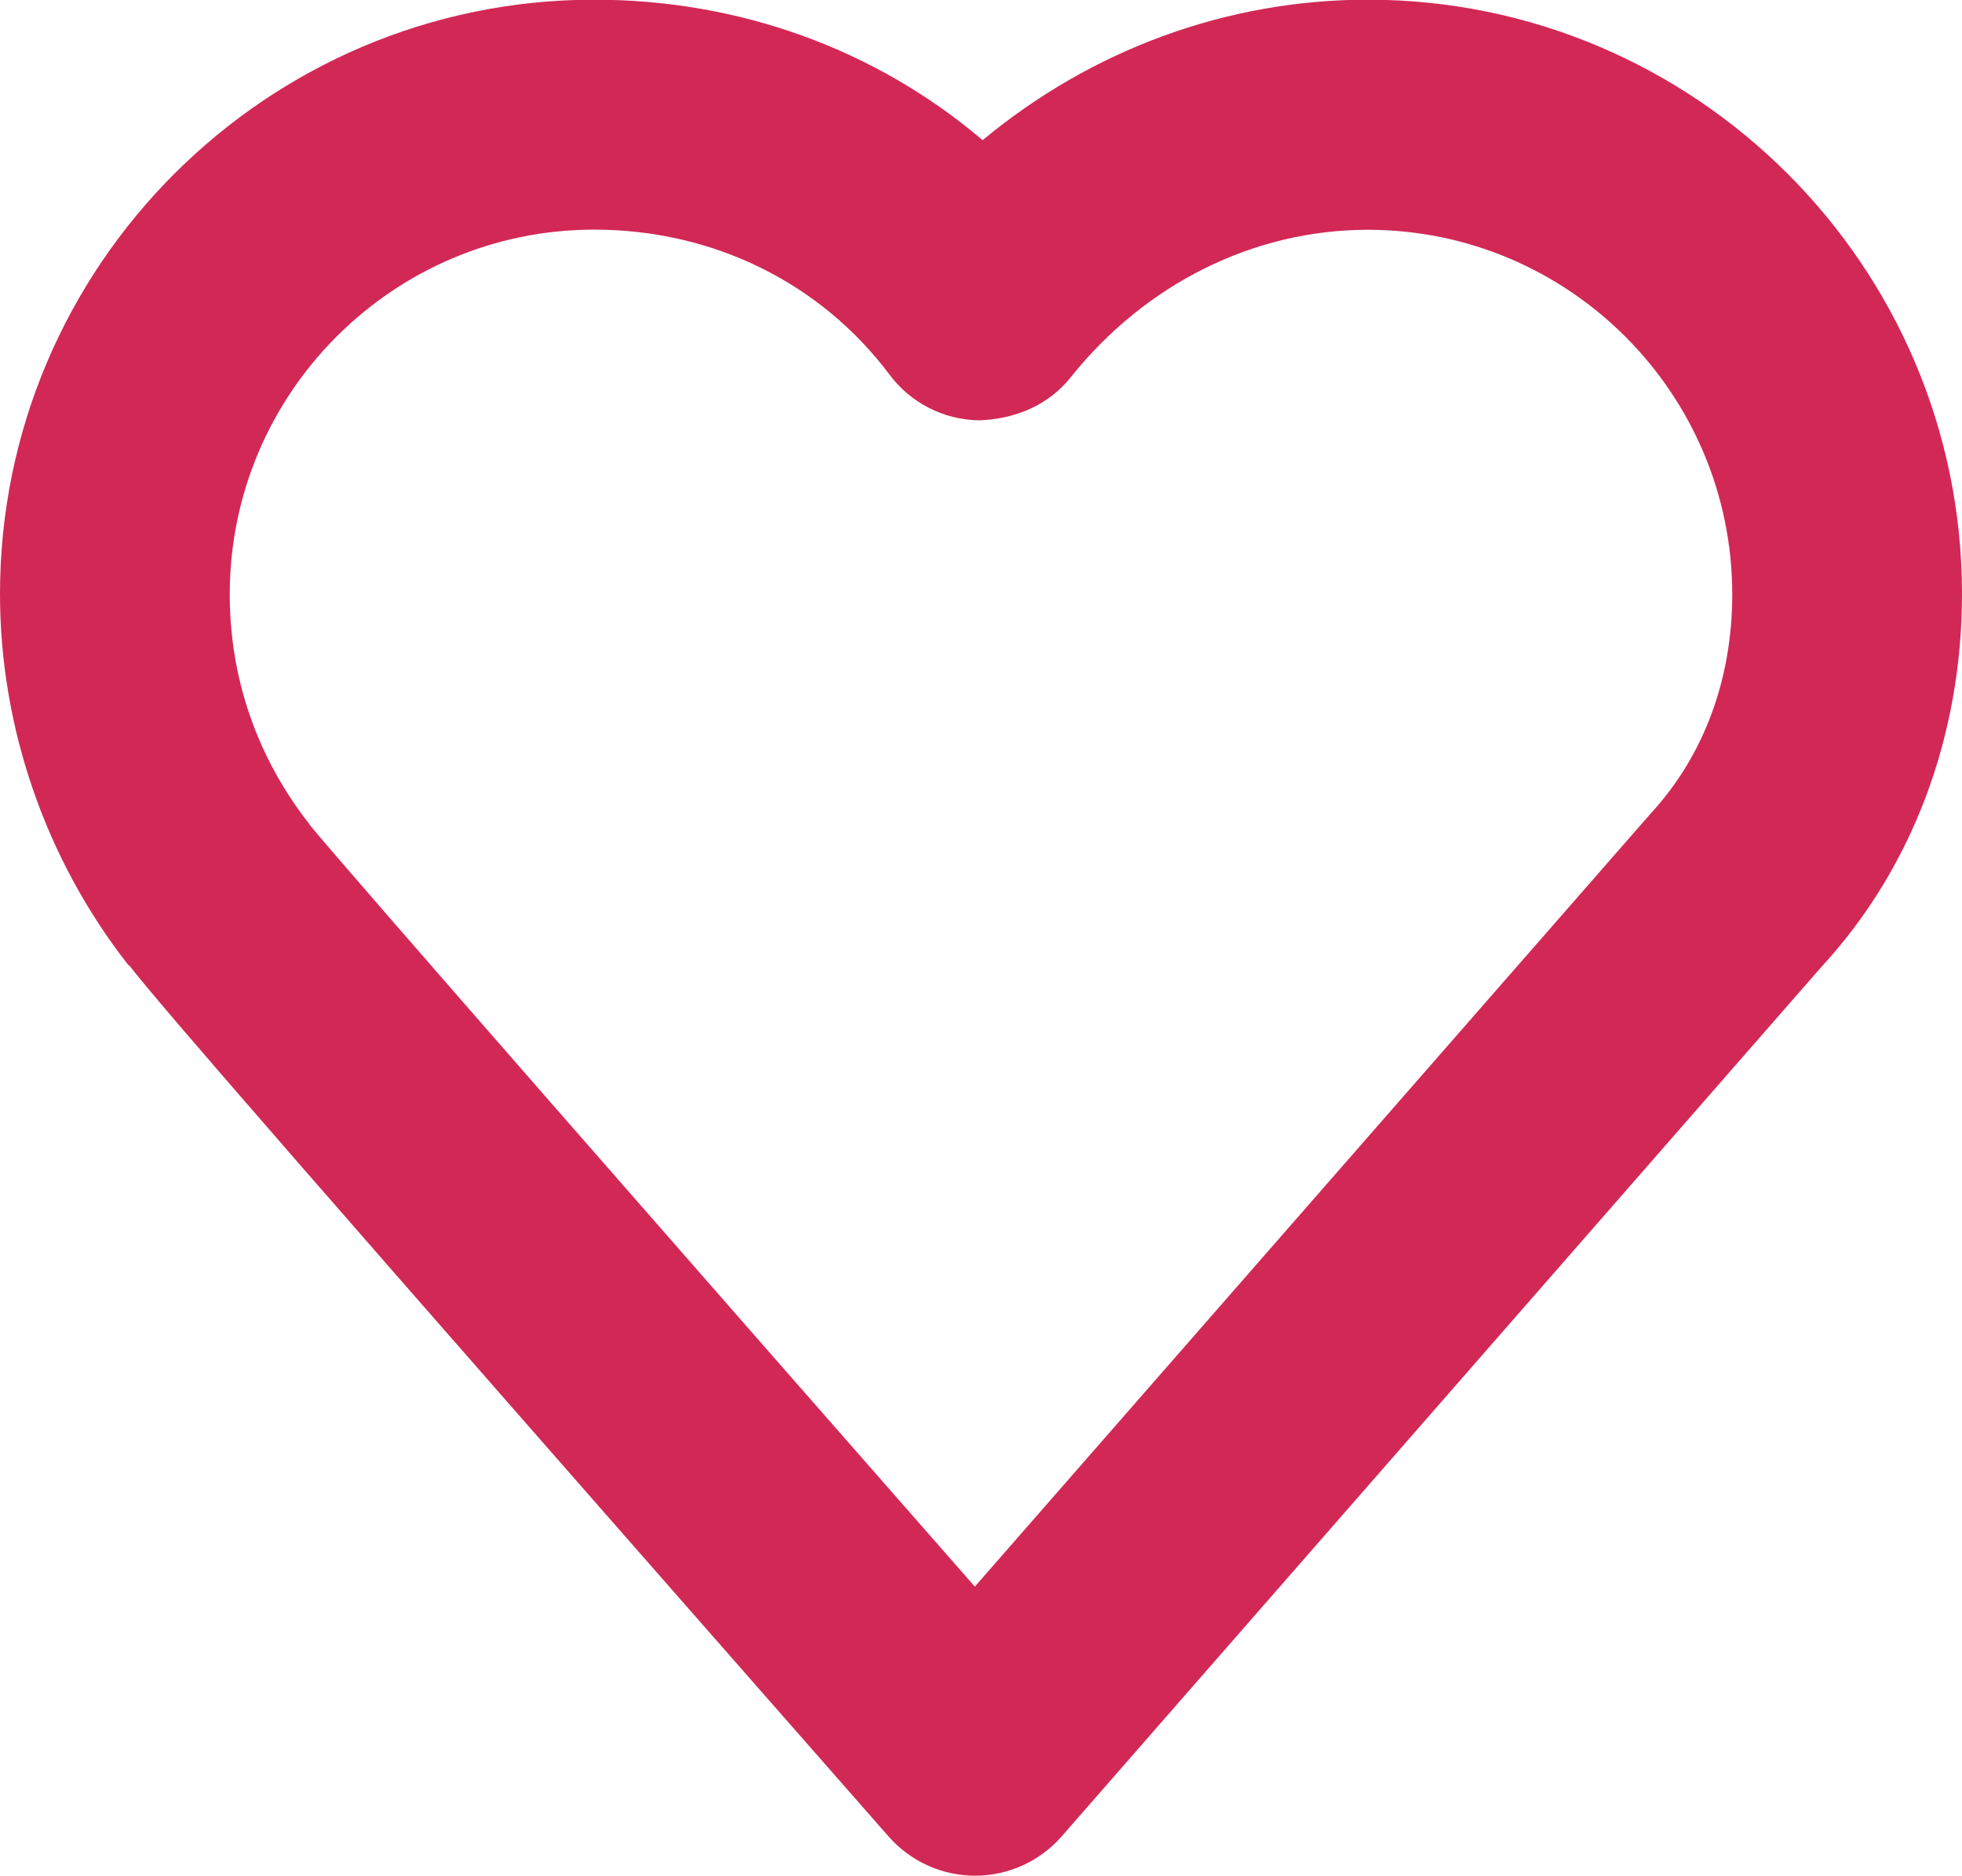
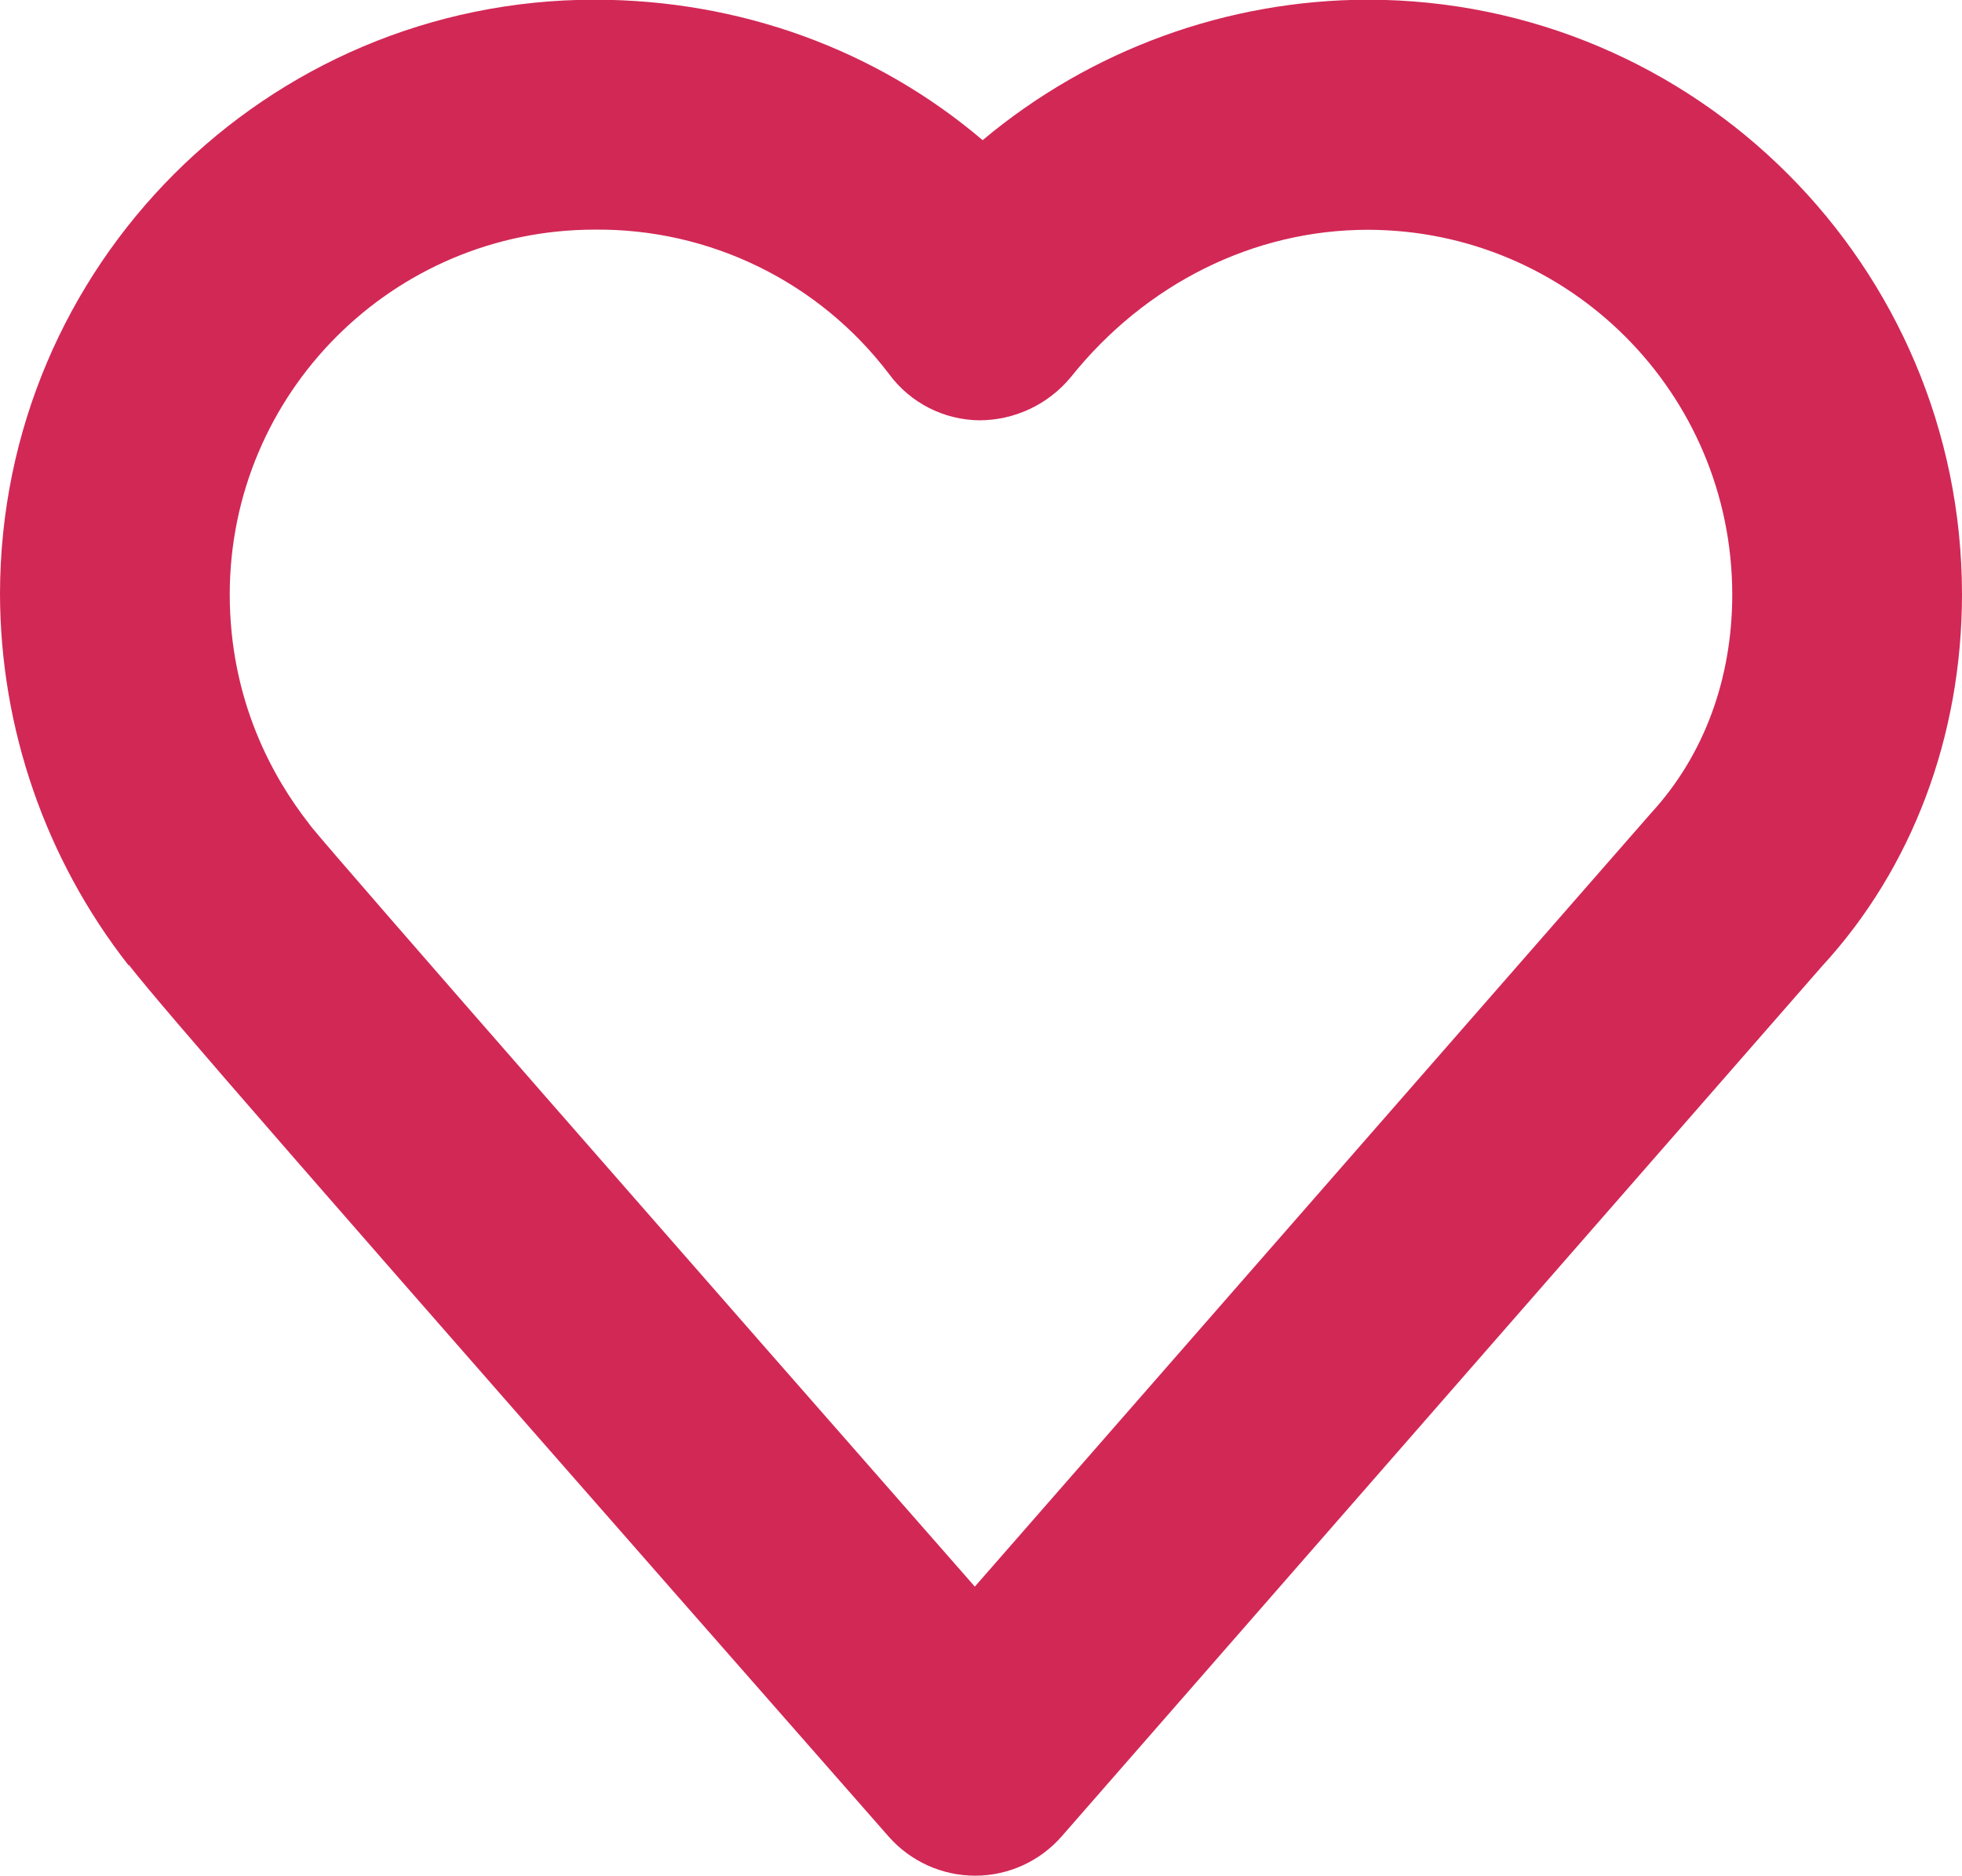
<svg xmlns="http://www.w3.org/2000/svg" width="12.545" height="11.99" fill="#d22856" version="1.0" viewBox="521.939 473.064 12.545 11.99">
-   <path d="M528.174 485.055c-.212 0-.412-.091-.552-.249-3.798-4.324-4.644-5.298-4.858-5.572h-.004c-.529-.675-.821-1.518-.821-2.373 0-2.095 1.704-3.799 3.799-3.799.934 0 1.804.32 2.484.898.696-.578 1.56-.898 2.463-.898 2.095 0 3.799 1.704 3.799 3.799 0 .909-.318 1.754-.896 2.381l-4.86 5.561c-.141.161-.342.252-.554.252zm-4.245-6.706c.208.255 2.471 2.839 4.243 4.858l4.323-4.944c.34-.369.52-.86.52-1.399 0-1.285-1.045-2.331-2.33-2.331-.729 0-1.421.344-1.9.943-.142.178-.353.267-.585.275-.227-.003-.439-.111-.575-.294-.441-.587-1.129-.925-1.887-.925-1.285 0-2.33 1.046-2.33 2.331 0 .678.275 1.171.507 1.467l.014.019z" />
+   <path d="M528.174 485.055a.737.737 0 01-.552-.249c-3.798-4.324-4.644-5.298-4.858-5.572h-.004a3.866 3.866 0 01-.821-2.373 3.803 3.803 0 013.799-3.799c.934 0 1.804.32 2.484.898a3.847 3.847 0 012.463-.898 3.803 3.803 0 013.799 3.799c0 .909-.318 1.754-.896 2.381l-4.86 5.561a.735.735 0 01-.554.252zm-4.245-6.706c.208.255 2.471 2.839 4.243 4.858l4.323-4.944c.34-.369.52-.86.52-1.399a2.333 2.333 0 00-2.33-2.331c-.729 0-1.421.344-1.9.943a.76.76 0 01-.585.275.727.727 0 01-.575-.294 2.333 2.333 0 00-1.887-.925 2.333 2.333 0 00-2.33 2.331c0 .678.275 1.171.507 1.467l.014.019z" />
</svg>
